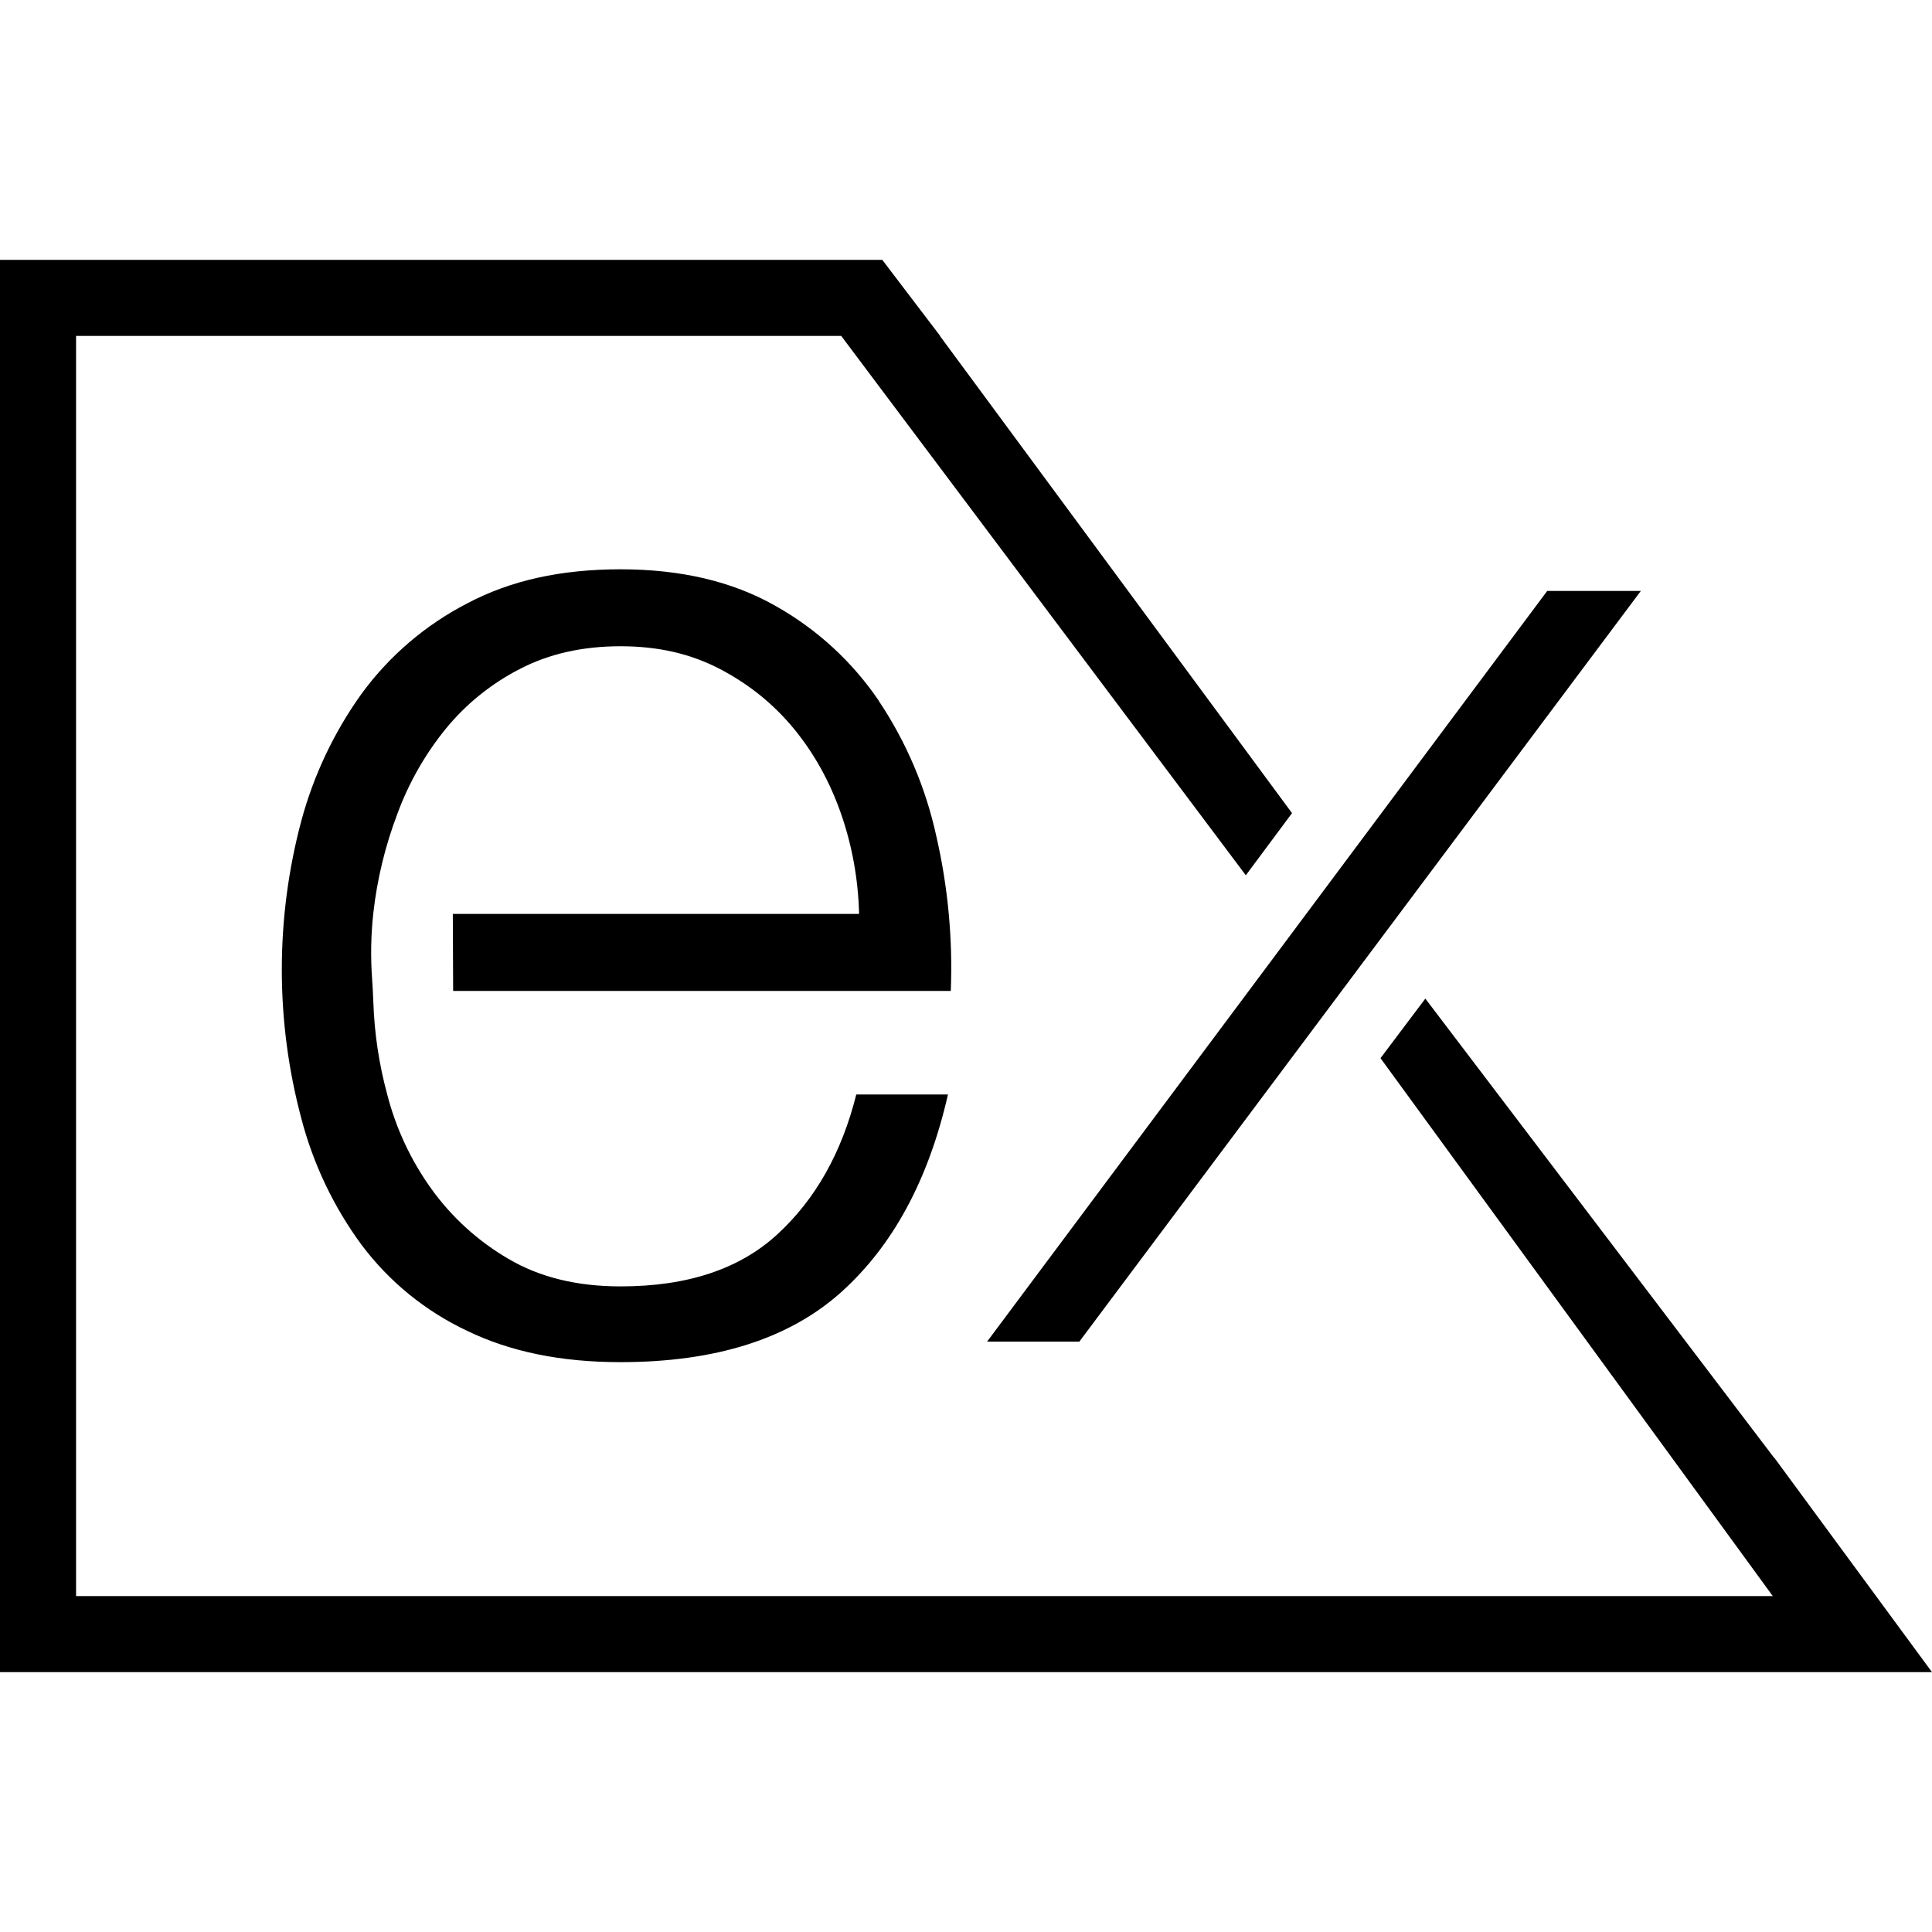
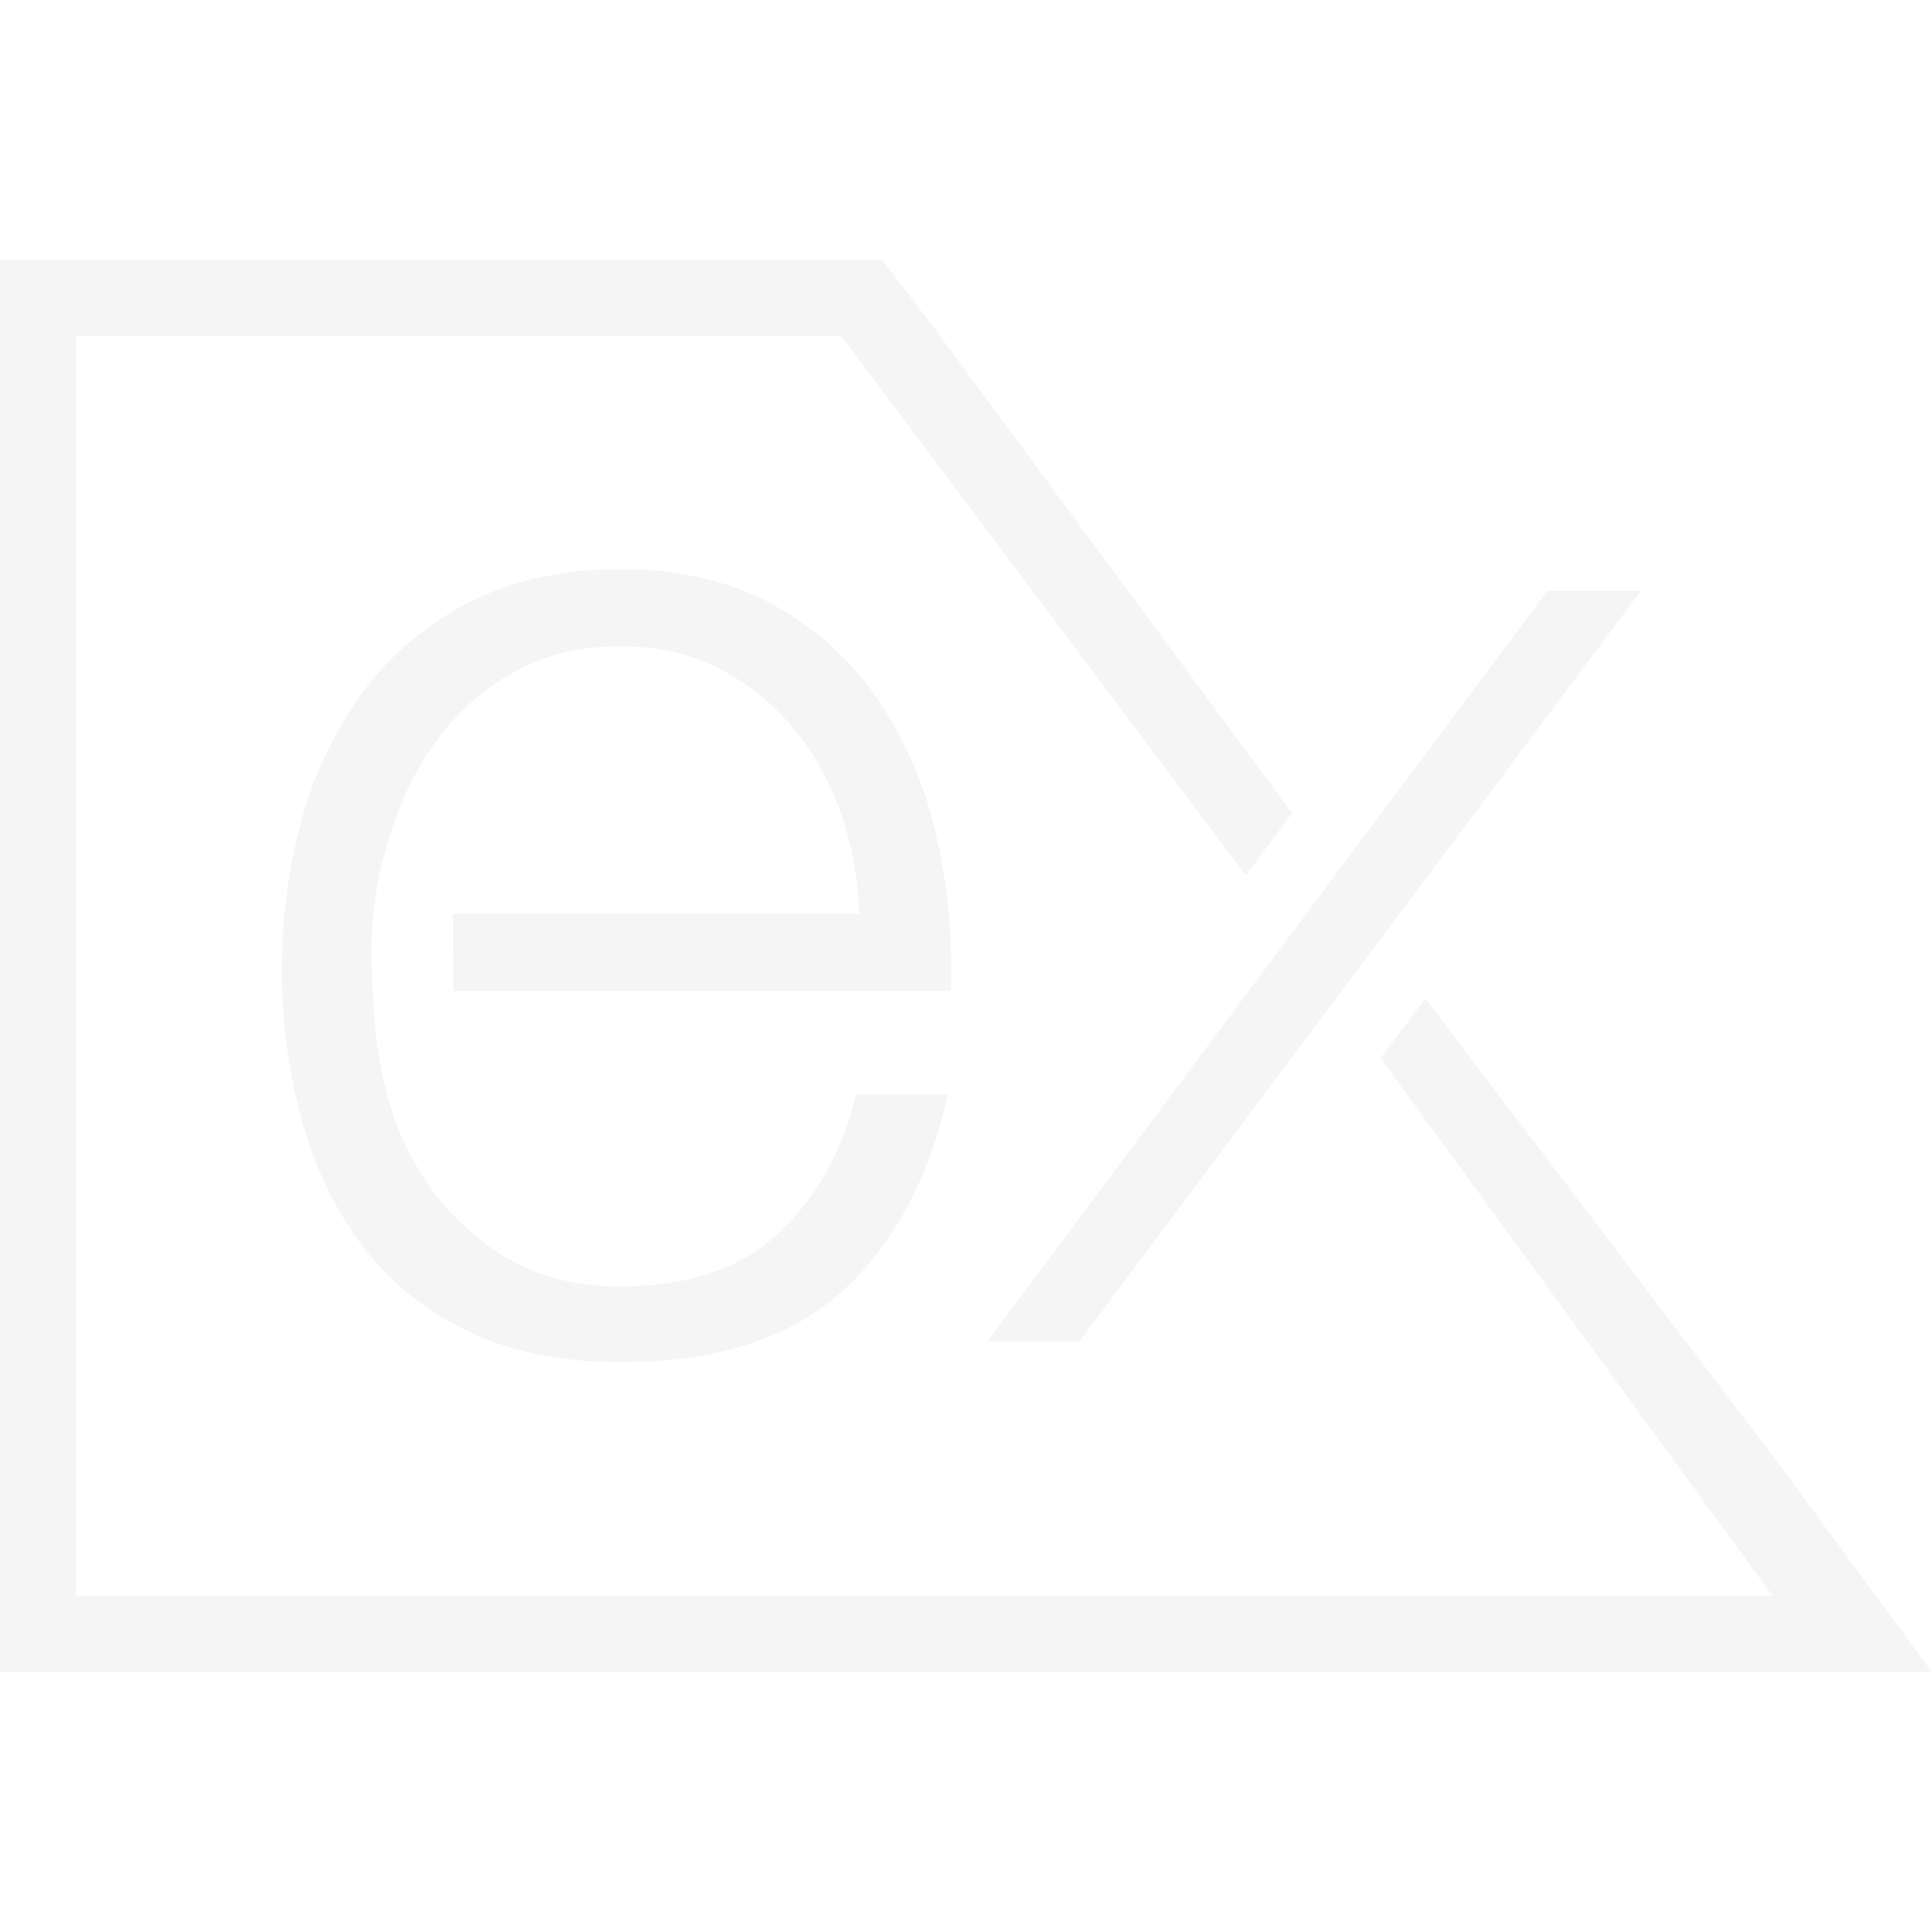
- <svg xmlns="http://www.w3.org/2000/svg" role="img" viewBox="0 0 24 24">
+ <svg xmlns="http://www.w3.org/2000/svg" fill="#F5F5F5" role="img" viewBox="0 0 24 24">
  <path d="M12.262 16.666h1.146l6.975-9.325H19.22zm9.778 1.441v.004l-4.334-5.706-.557.74 4.873 6.682H.945V4.173h9.505l5.026 6.7.574-.772-4.374-5.928h.003l-.719-.945H0v17.544h24zM10.917 8.705a3.8 3.8 0 0 0-1.292-1.183q-.796-.45-1.916-.45c-.746 0-1.37.14-1.906.424a3.76 3.76 0 0 0-1.31 1.12 4.9 4.9 0 0 0-.75 1.581 7.17 7.17 0 0 0 0 3.696c.148.567.402 1.101.75 1.573a3.5 3.5 0 0 0 1.31 1.066q.803.39 1.906.389 1.77 0 2.739-.868.966-.867 1.328-2.457h-1.139q-.271 1.084-.977 1.734-.704.651-1.952.65-.812 0-1.392-.342a3.1 3.1 0 0 1-.957-.869 3.5 3.5 0 0 1-.551-1.182 5 5 0 0 1-.17-1.133 9 9 0 0 0-.015-.286 4.5 4.5 0 0 1 .015-.829c.047-.418.147-.83.296-1.223A3.7 3.7 0 0 1 5.54 9.05a2.9 2.9 0 0 1 .922-.742q.541-.28 1.246-.28c.47 0 .869.093 1.23.28q.541.281.922.742.379.461.587 1.057t.225 1.246H5.625l.004.957h6.182a7.3 7.3 0 0 0-.18-1.924 4.9 4.9 0 0 0-.715-1.68z" />
</svg>
